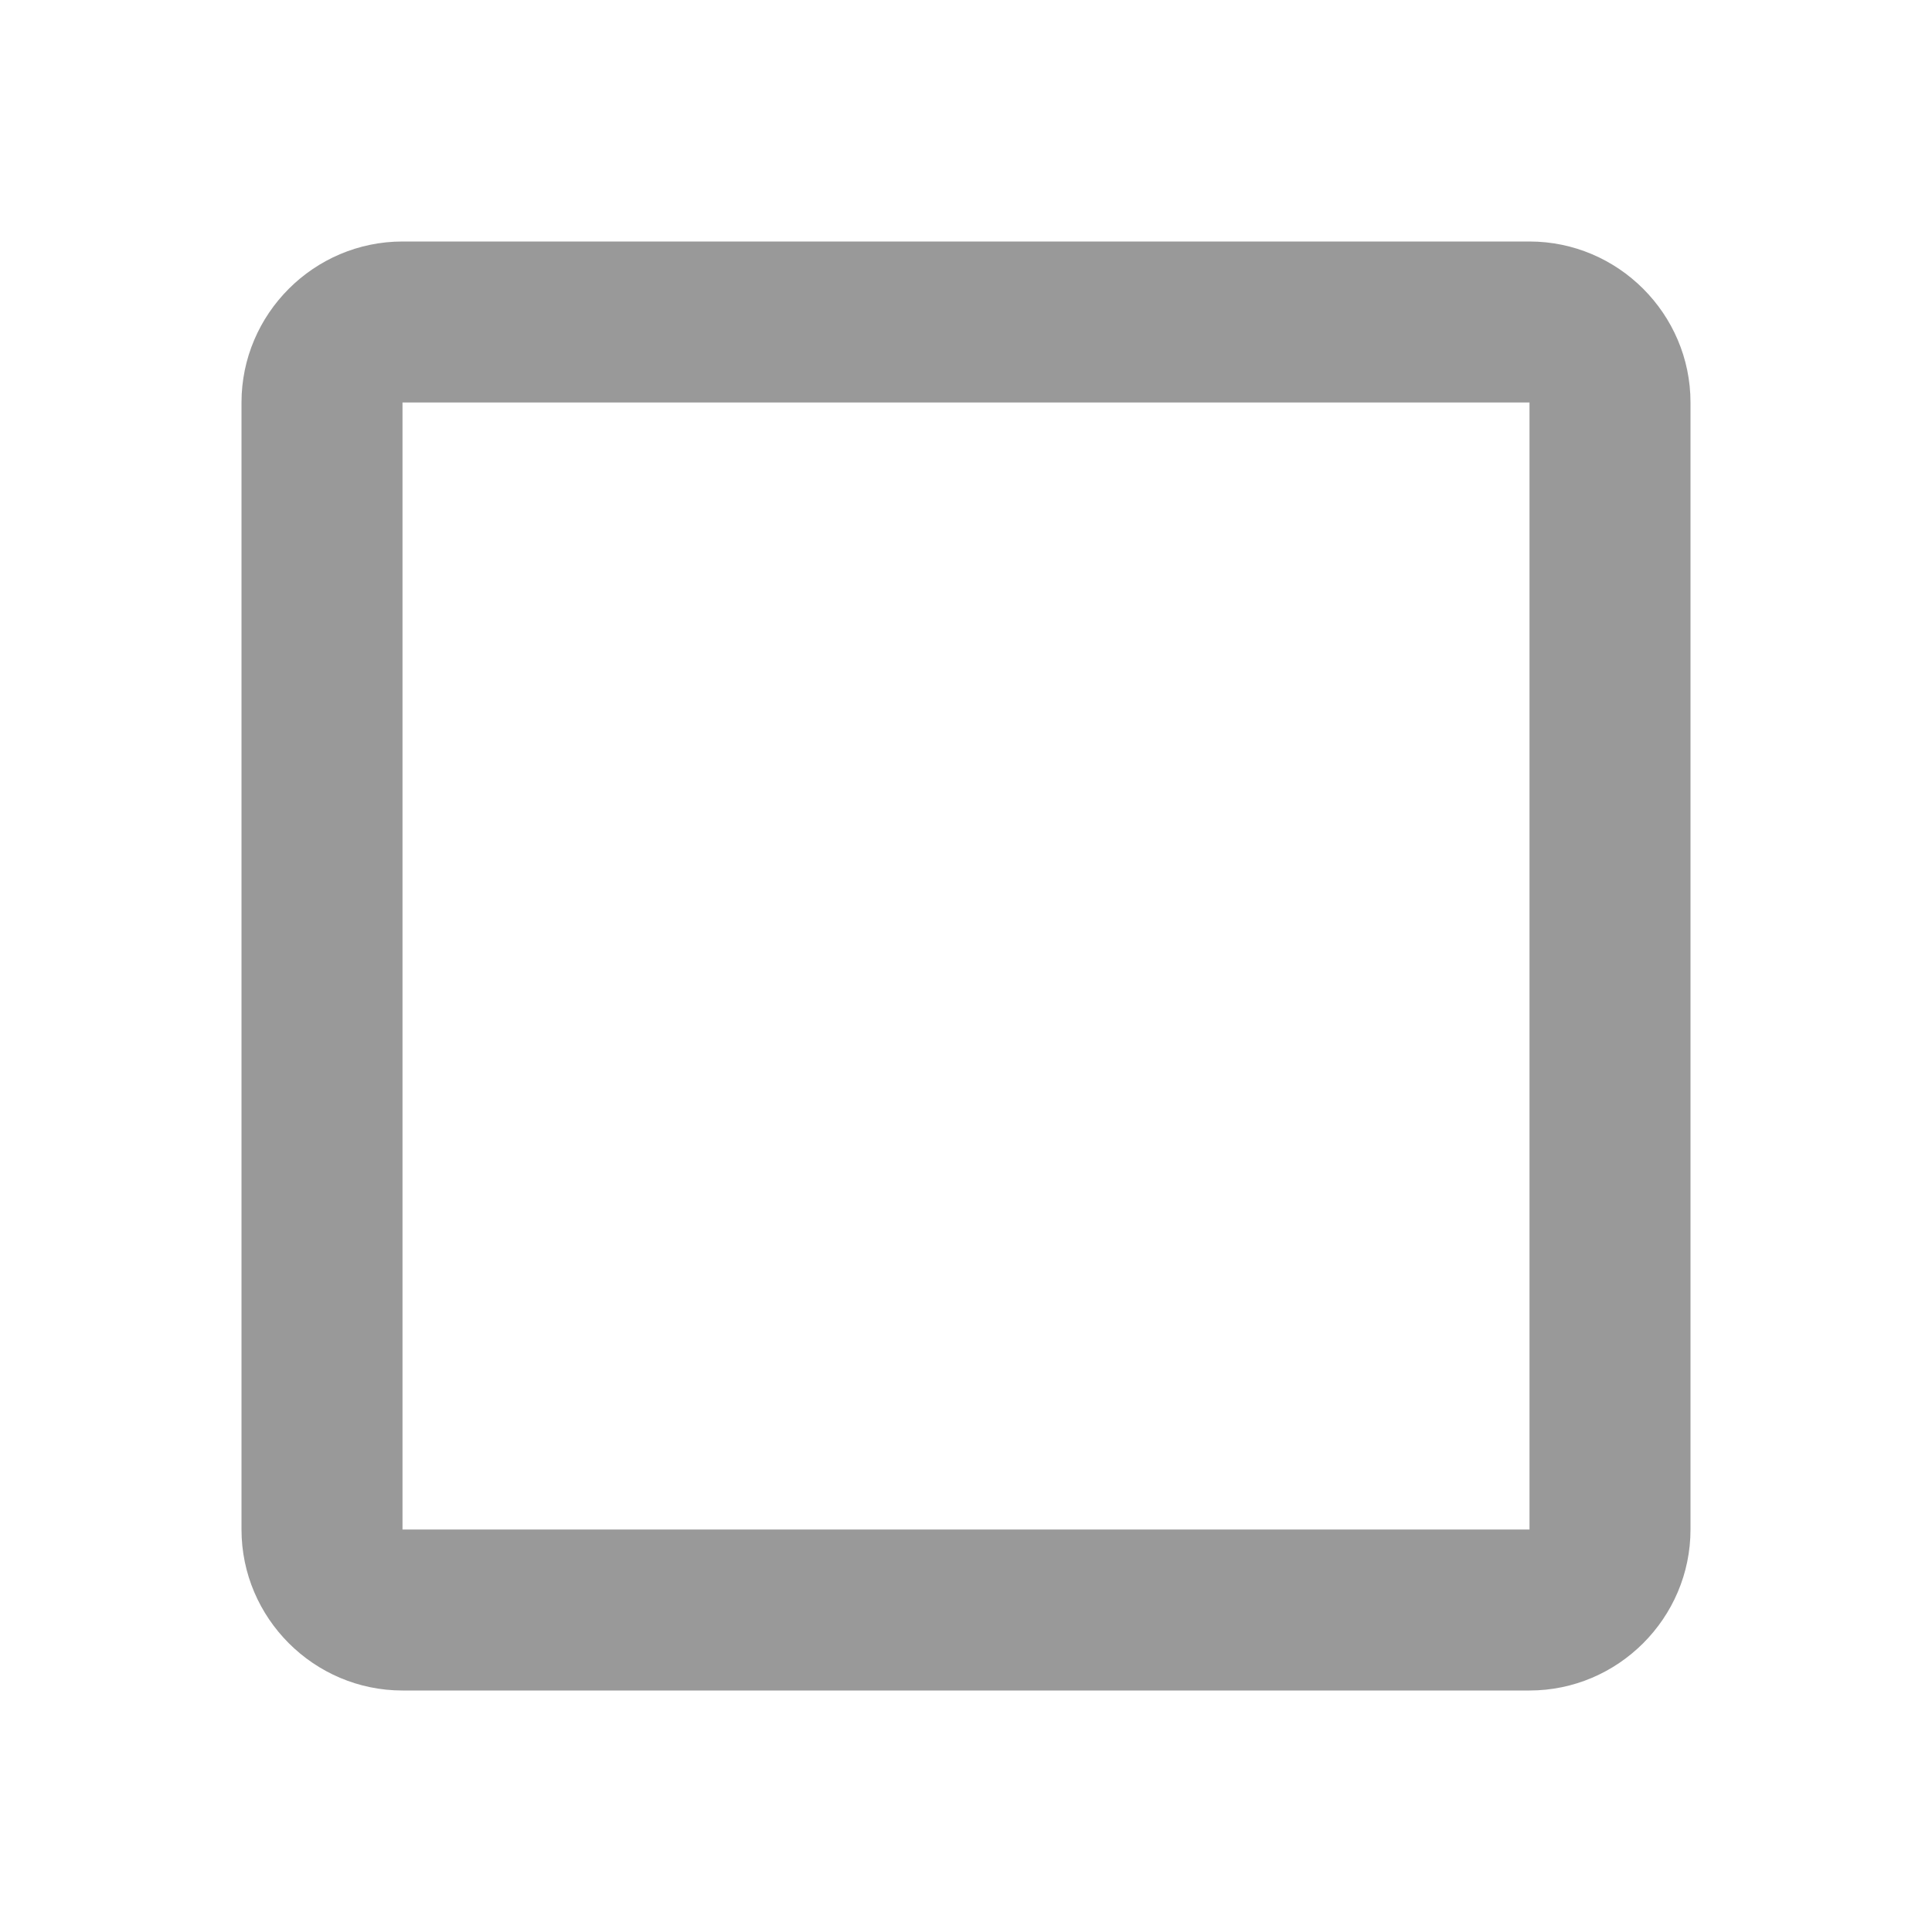
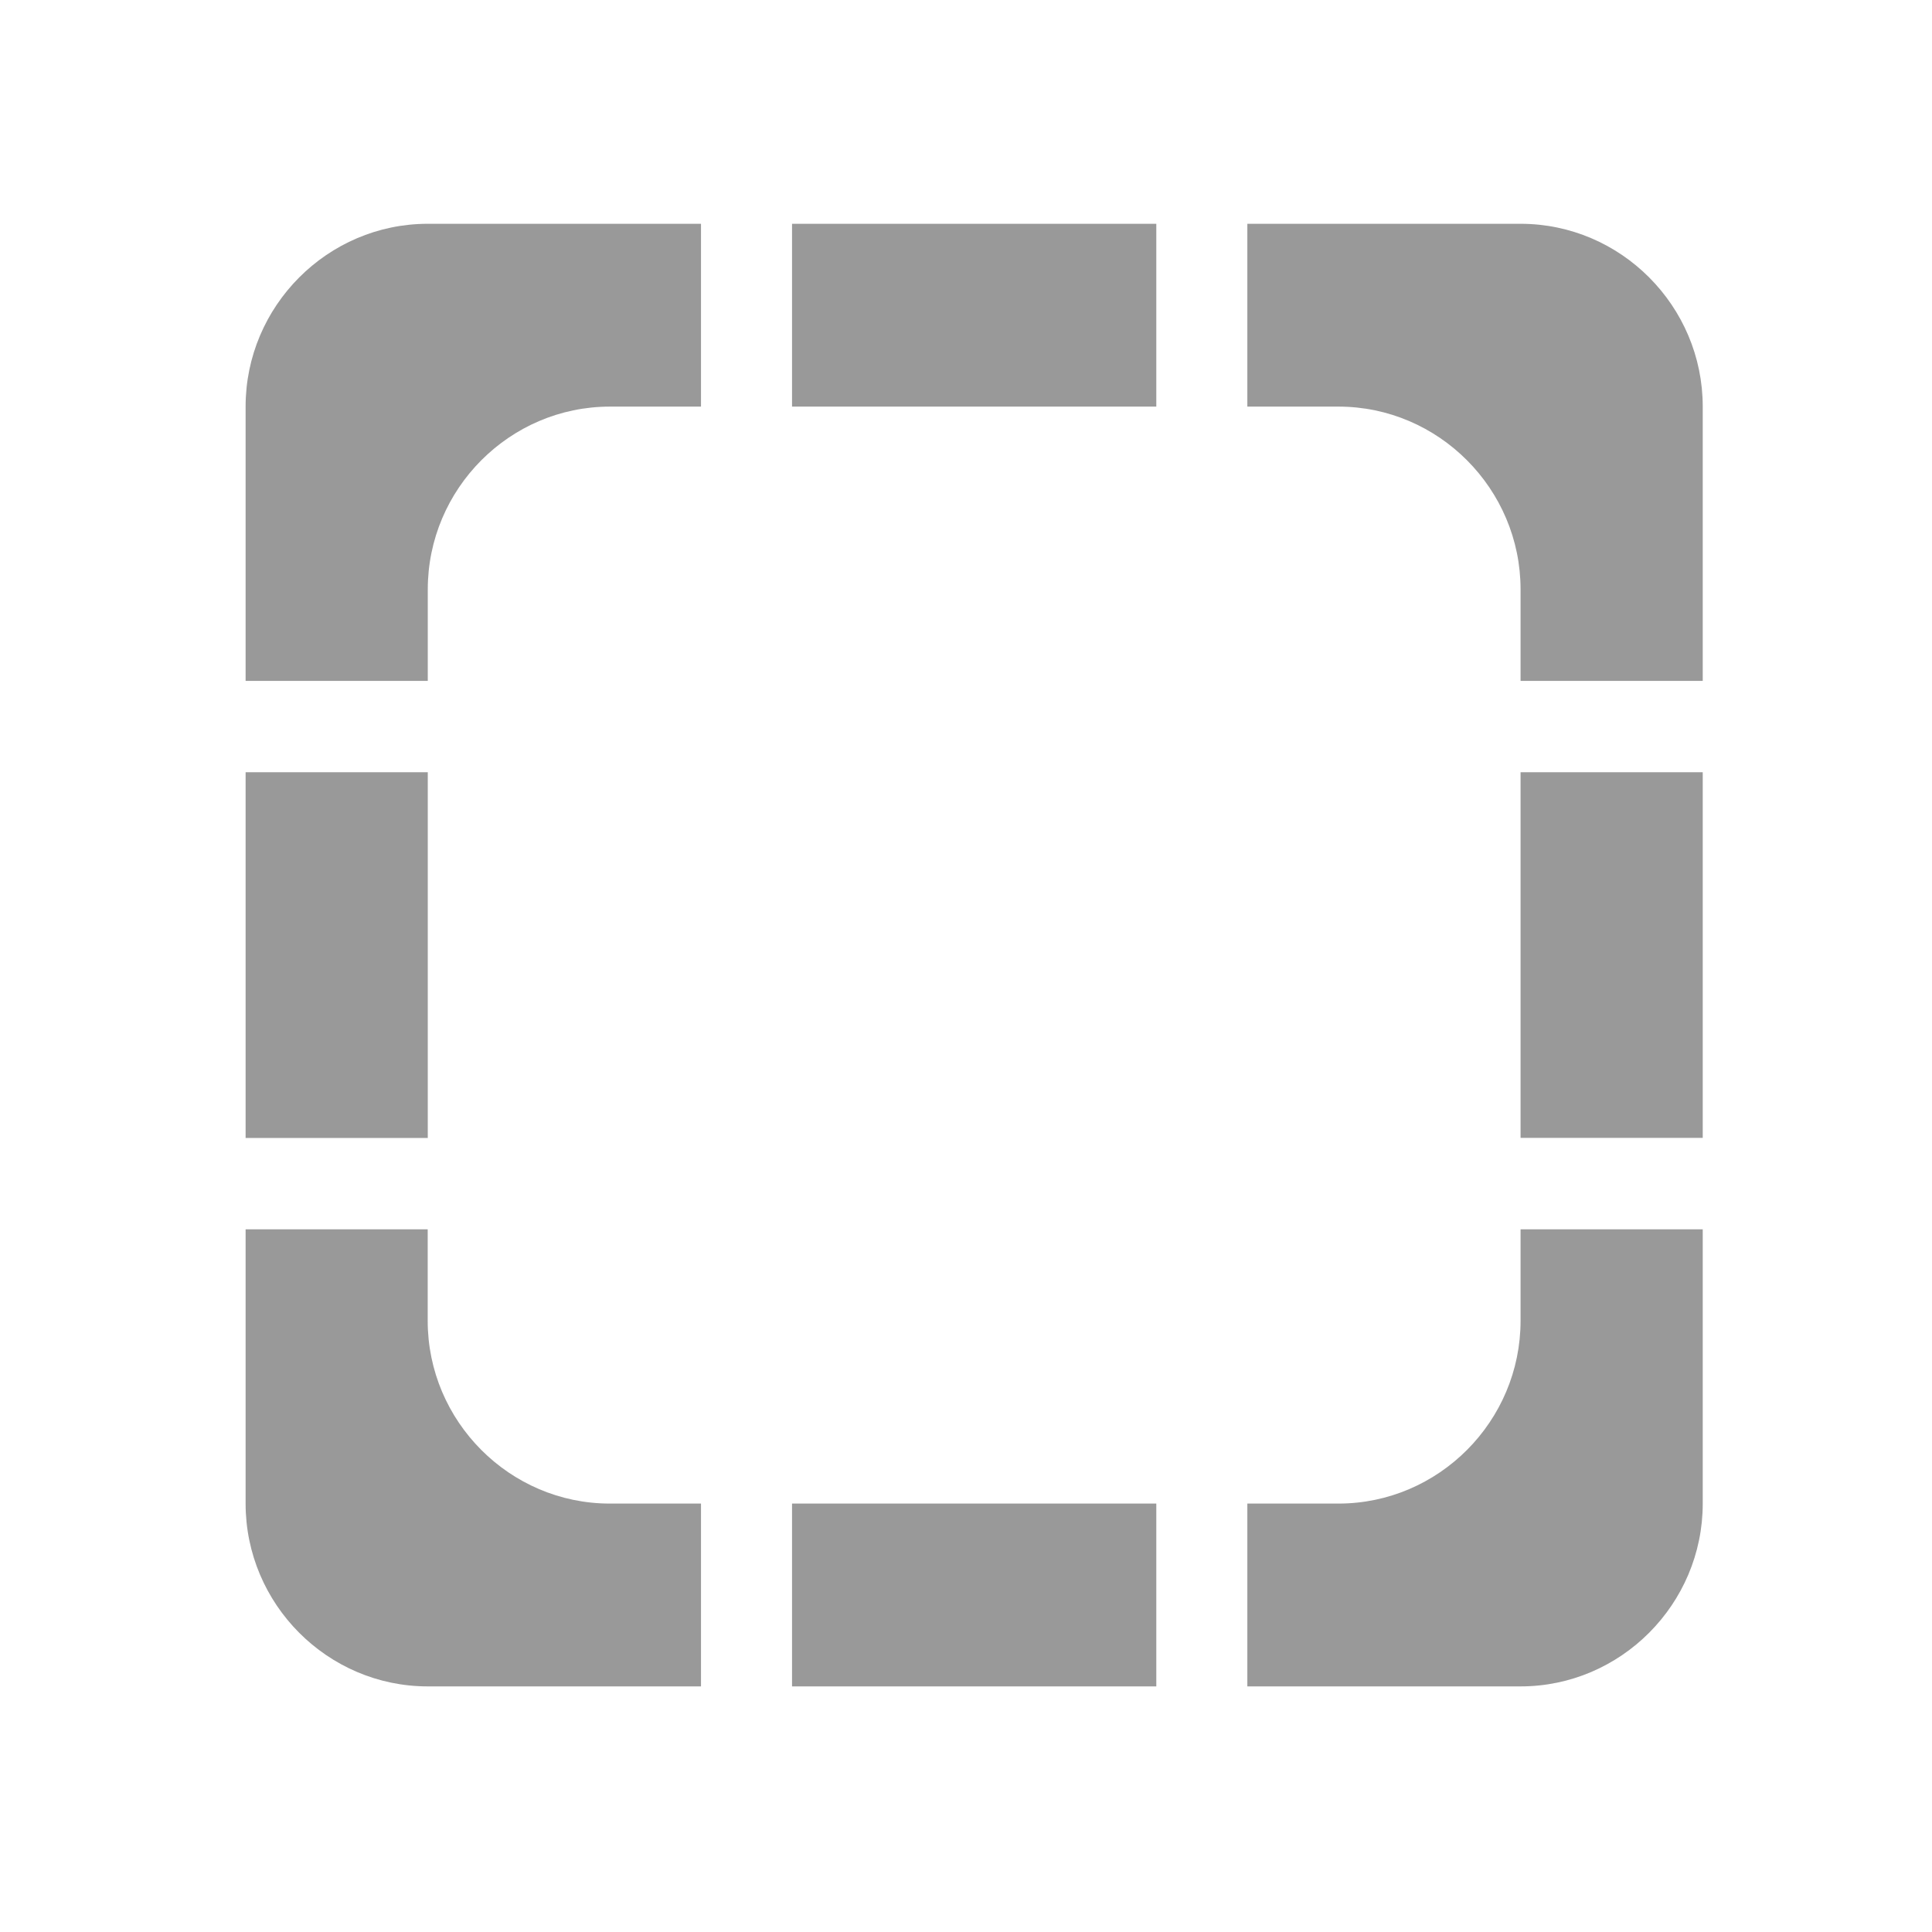
- <svg xmlns="http://www.w3.org/2000/svg" fill="#000000" height="24" viewBox="0 0 24 24" width="24" id="svg2" version="1.1">
-   <defs id="defs10" />
-   <path d="M19 5v14H5V5h14m0-2H5c-1.1 0-2 .9-2 2v14c0 1.1.9 2 2 2h14c1.1 0 2-.9 2-2V5c0-1.1-.9-2-2-2z" id="path4" style="fill:#999999" />
-   <path d="M0 0h24v24H0z" fill="none" id="path6" />
+ <svg xmlns="http://www.w3.org/2000/svg" width="24" height="24" viewBox="0 0 24 24" preserveAspectRatio="xMinYMid meet" overflow="visible" version="1.1" id="svg4" style="overflow:visible">
+   <defs id="defs8" />
+   <path d="M 14.364,2.78 V 5.051 H 9.839 V 2.78 Z m 1.131,2.271 h 1.131 c 1.244,0 2.263,1.022 2.263,2.271 v 1.136 h 2.263 v -3.407 c 0,-1.249 -1.018,-2.271 -2.263,-2.271 h -3.394 z m 5.657,4.542 h -2.263 v 4.542 h 2.263 z m -2.263,5.678 v 1.136 c 0,1.249 -1.018,2.271 -2.263,2.271 h -1.131 v 2.271 h 3.394 c 1.244,0 2.263,-1.022 2.263,-2.271 v -3.407 z m -4.525,5.678 V 18.678 H 9.839 v 2.271 z M 8.708,18.678 H 7.576 c -1.244,0 -2.263,-1.022 -2.263,-2.271 V 15.271 H 3.051 v 3.407 c 0,1.249 1.018,2.271 2.263,2.271 H 8.708 Z M 3.051,14.136 H 5.314 V 9.593 H 3.051 Z M 5.314,8.458 V 7.322 c 0,-1.249 1.018,-2.271 2.263,-2.271 H 8.708 V 2.78 H 5.314 c -1.244,0 -2.263,1.022 -2.263,2.271 v 3.407 z" id="path2" style="fill:#999999;stroke-width:1.133" />
</svg>
